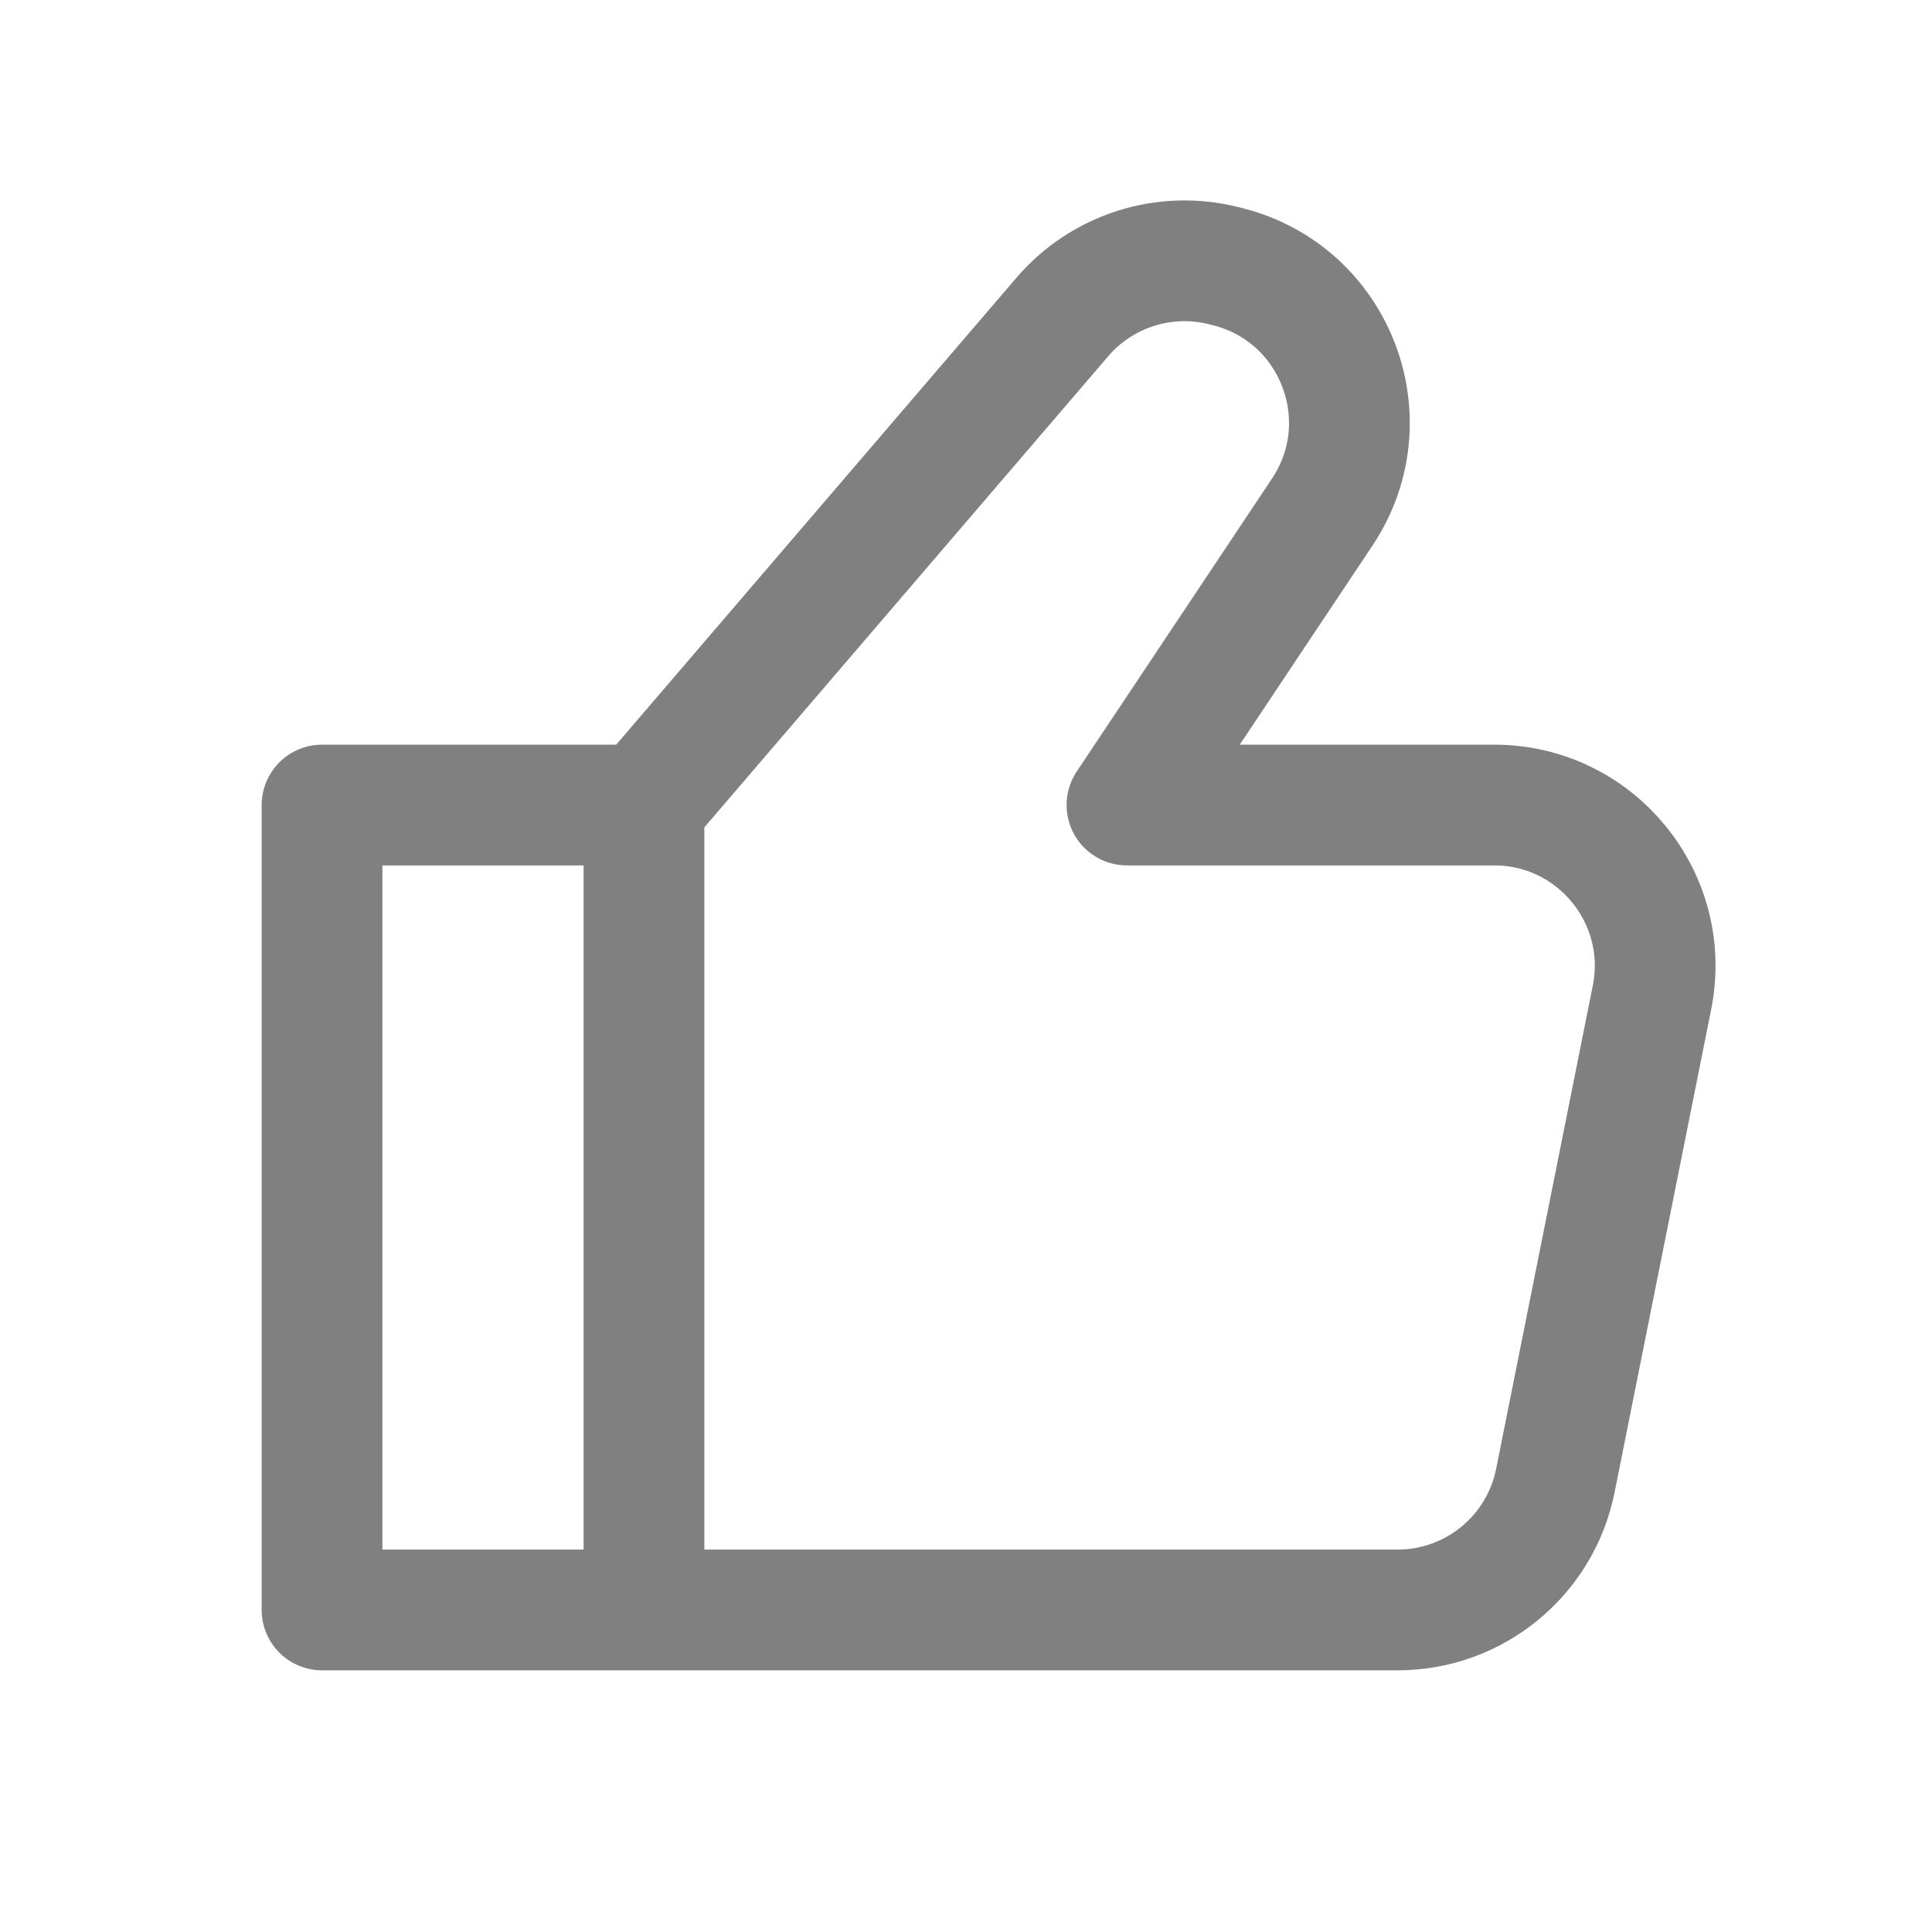
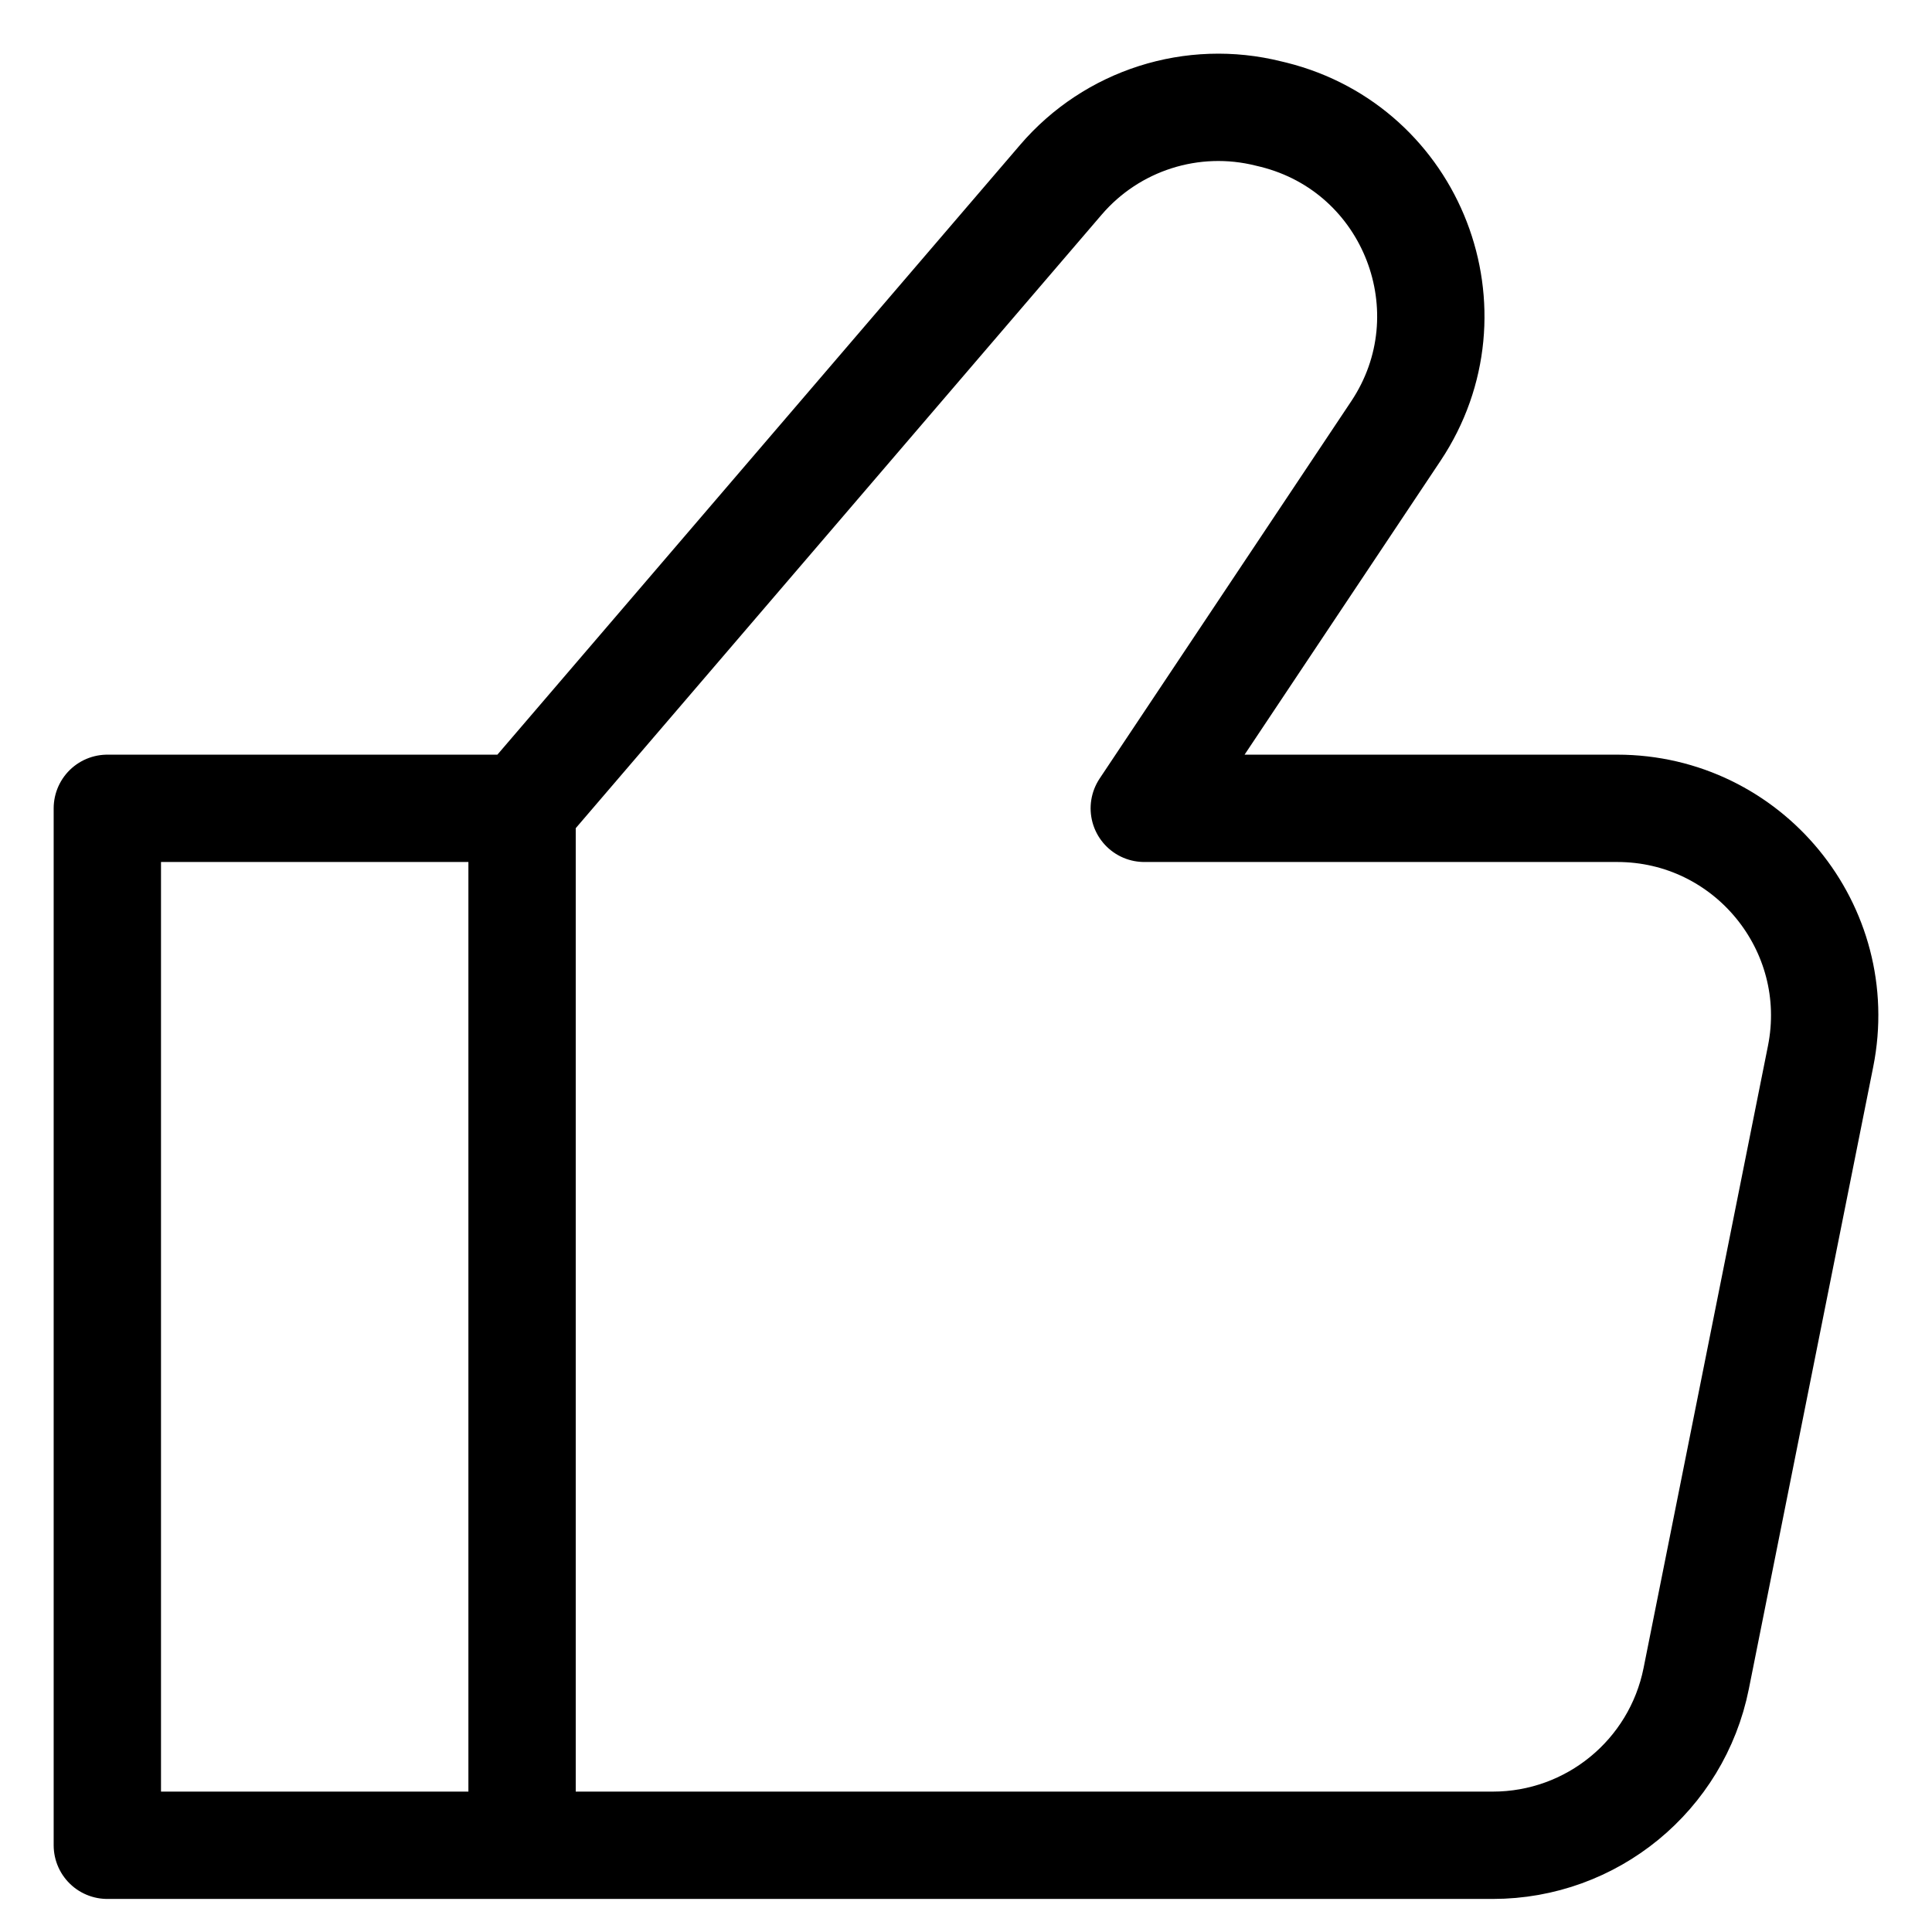
- <svg xmlns="http://www.w3.org/2000/svg" width="16" height="16" viewBox="0 0 16 16" fill="none">
-   <path d="M5.333 6.667H2.667V13.333H5.333M5.333 6.667V13.333M5.333 6.667L8.797 2.626C9.126 2.242 9.643 2.077 10.133 2.2L10.165 2.208C11.059 2.431 11.462 3.474 10.95 4.241L9.333 6.667H12.374C13.215 6.667 13.846 7.436 13.681 8.261L12.881 12.261C12.756 12.885 12.209 13.333 11.574 13.333H5.333" stroke="#808080" stroke-linecap="round" stroke-linejoin="round" />
+ <svg xmlns="http://www.w3.org/2000/svg" viewBox="0 0 18 18" fill="none">
+   <path d="M4.864 7.531H1V17.192H4.864M4.864 7.531V17.192M4.864 7.531L9.884 1.675C10.36 1.119 11.11 0.88 11.82 1.058L11.866 1.069C13.162 1.393 13.746 2.904 13.005 4.016L10.661 7.531H15.067C16.286 7.531 17.201 8.646 16.962 9.842L15.803 15.639C15.622 16.542 14.829 17.192 13.908 17.192H4.864" stroke="currentColor" stroke-linecap="round" stroke-linejoin="round" />
</svg>
